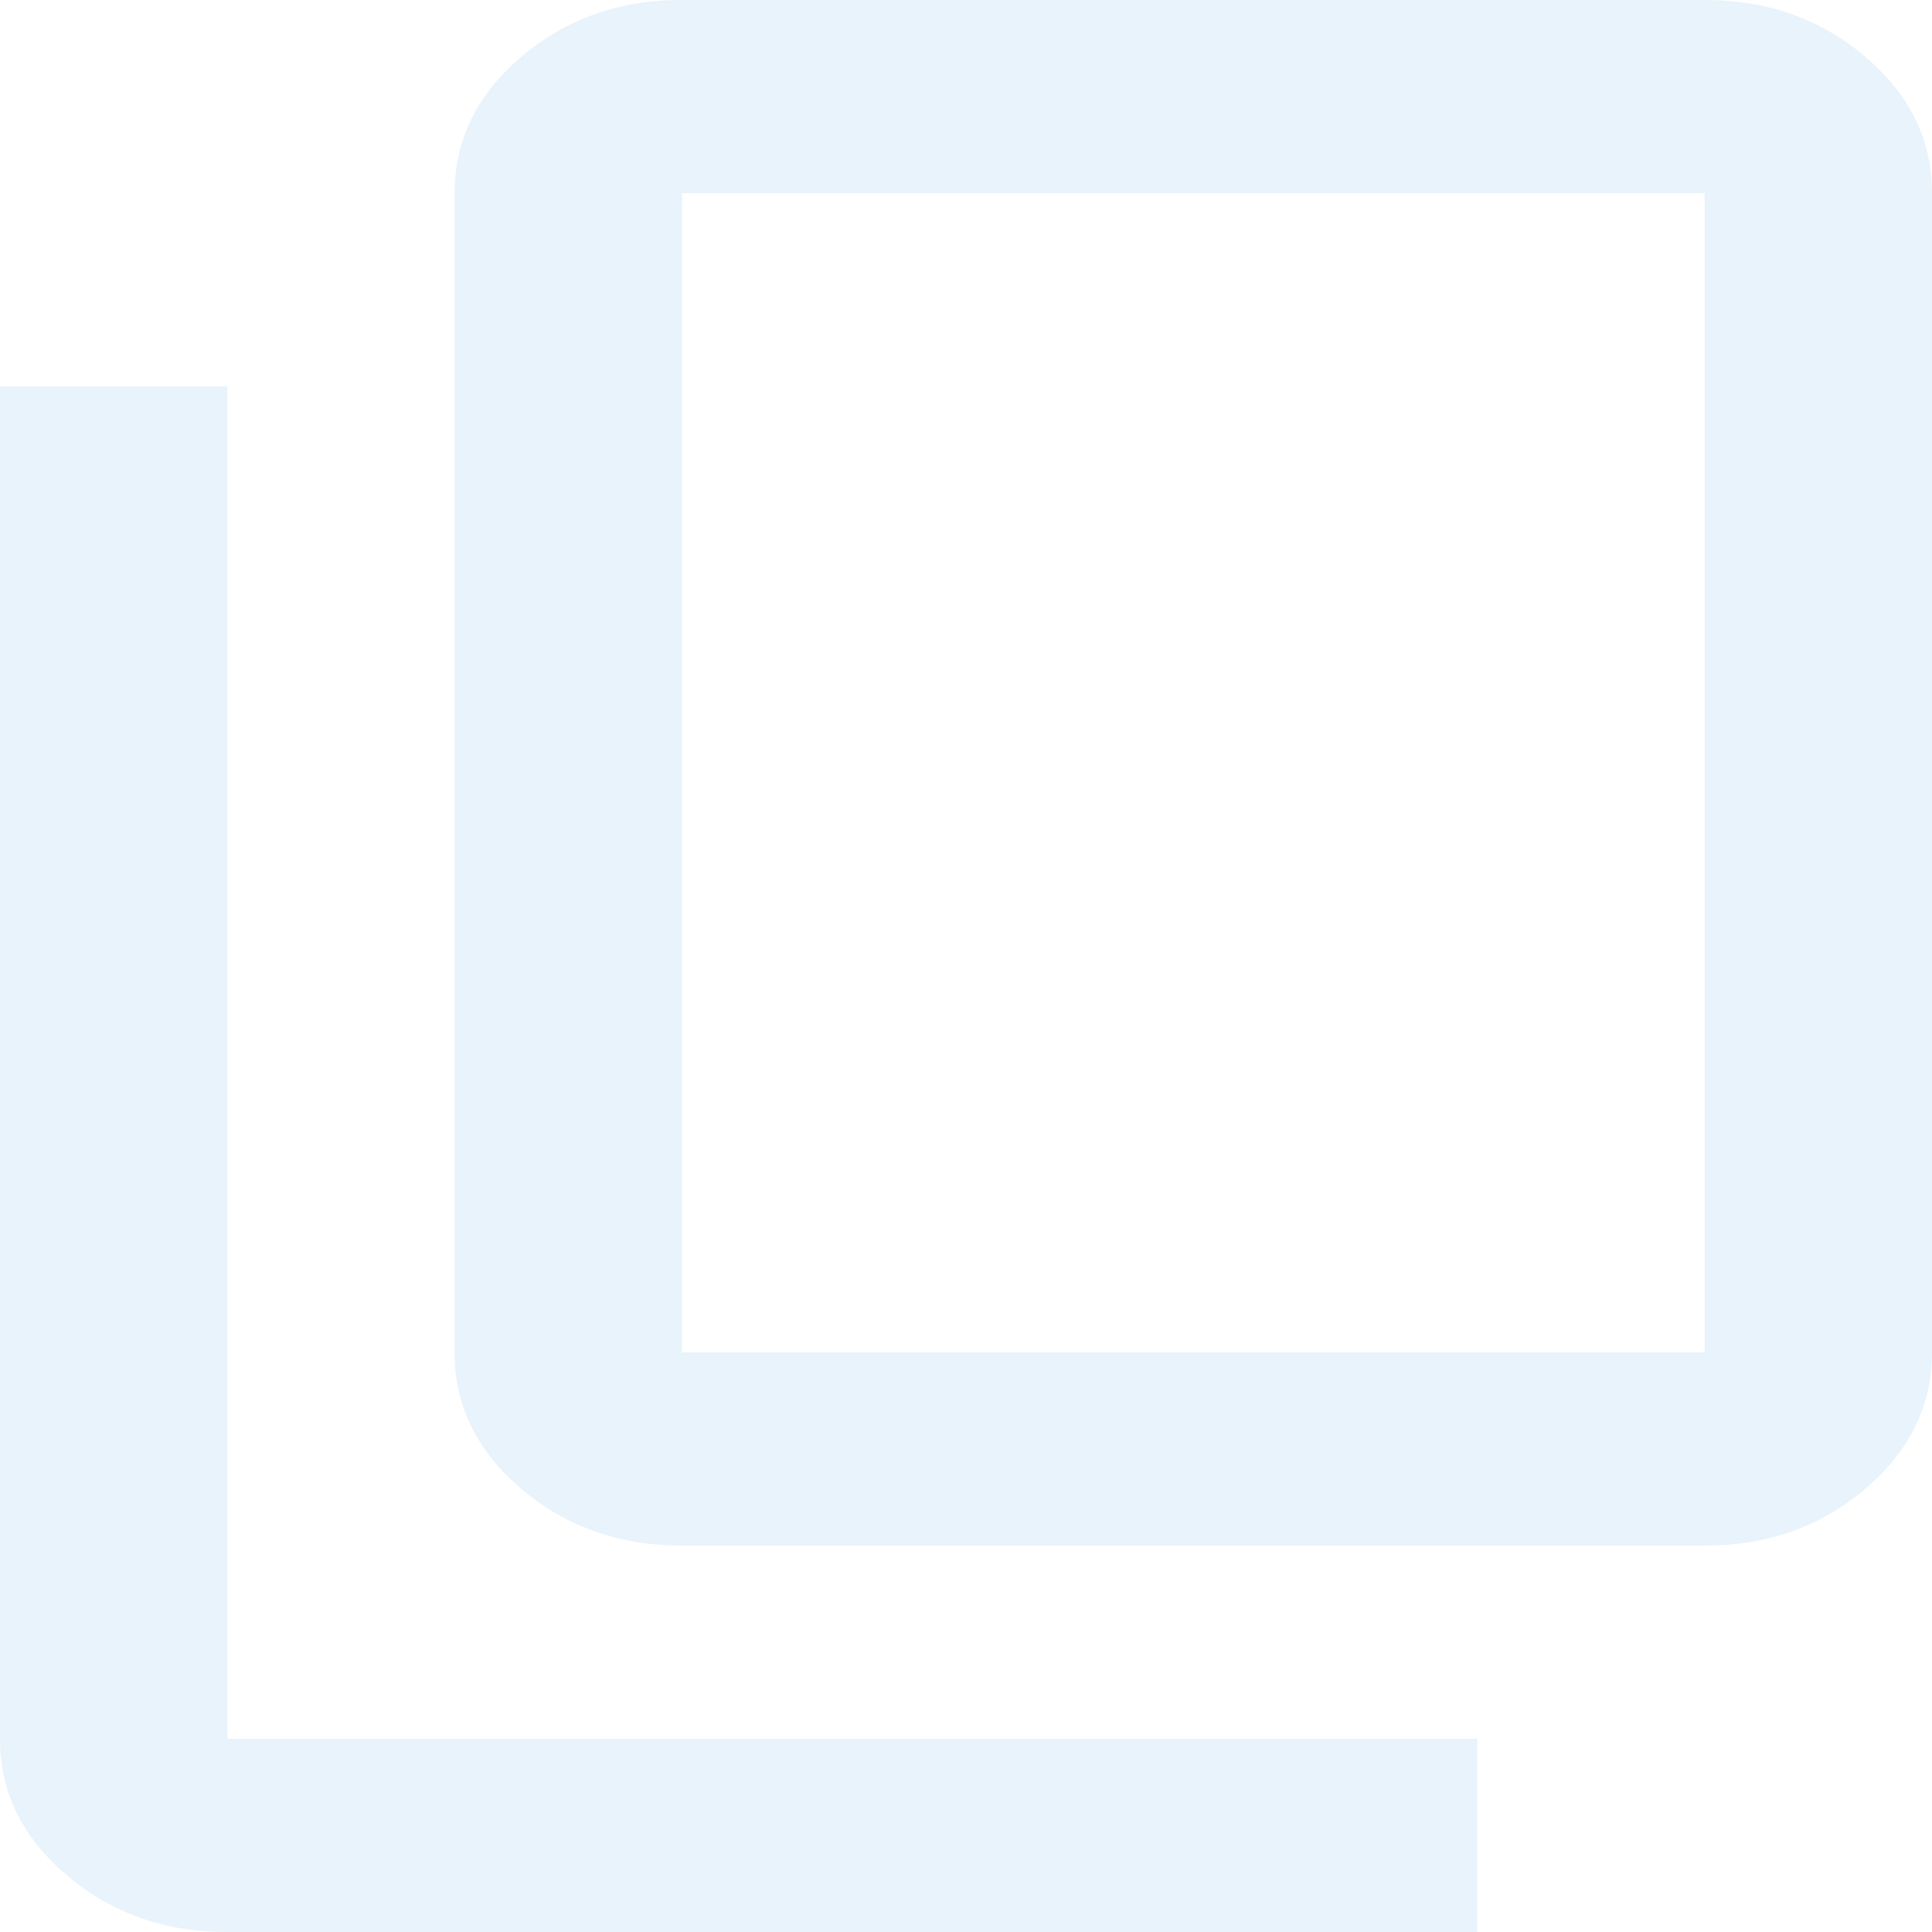
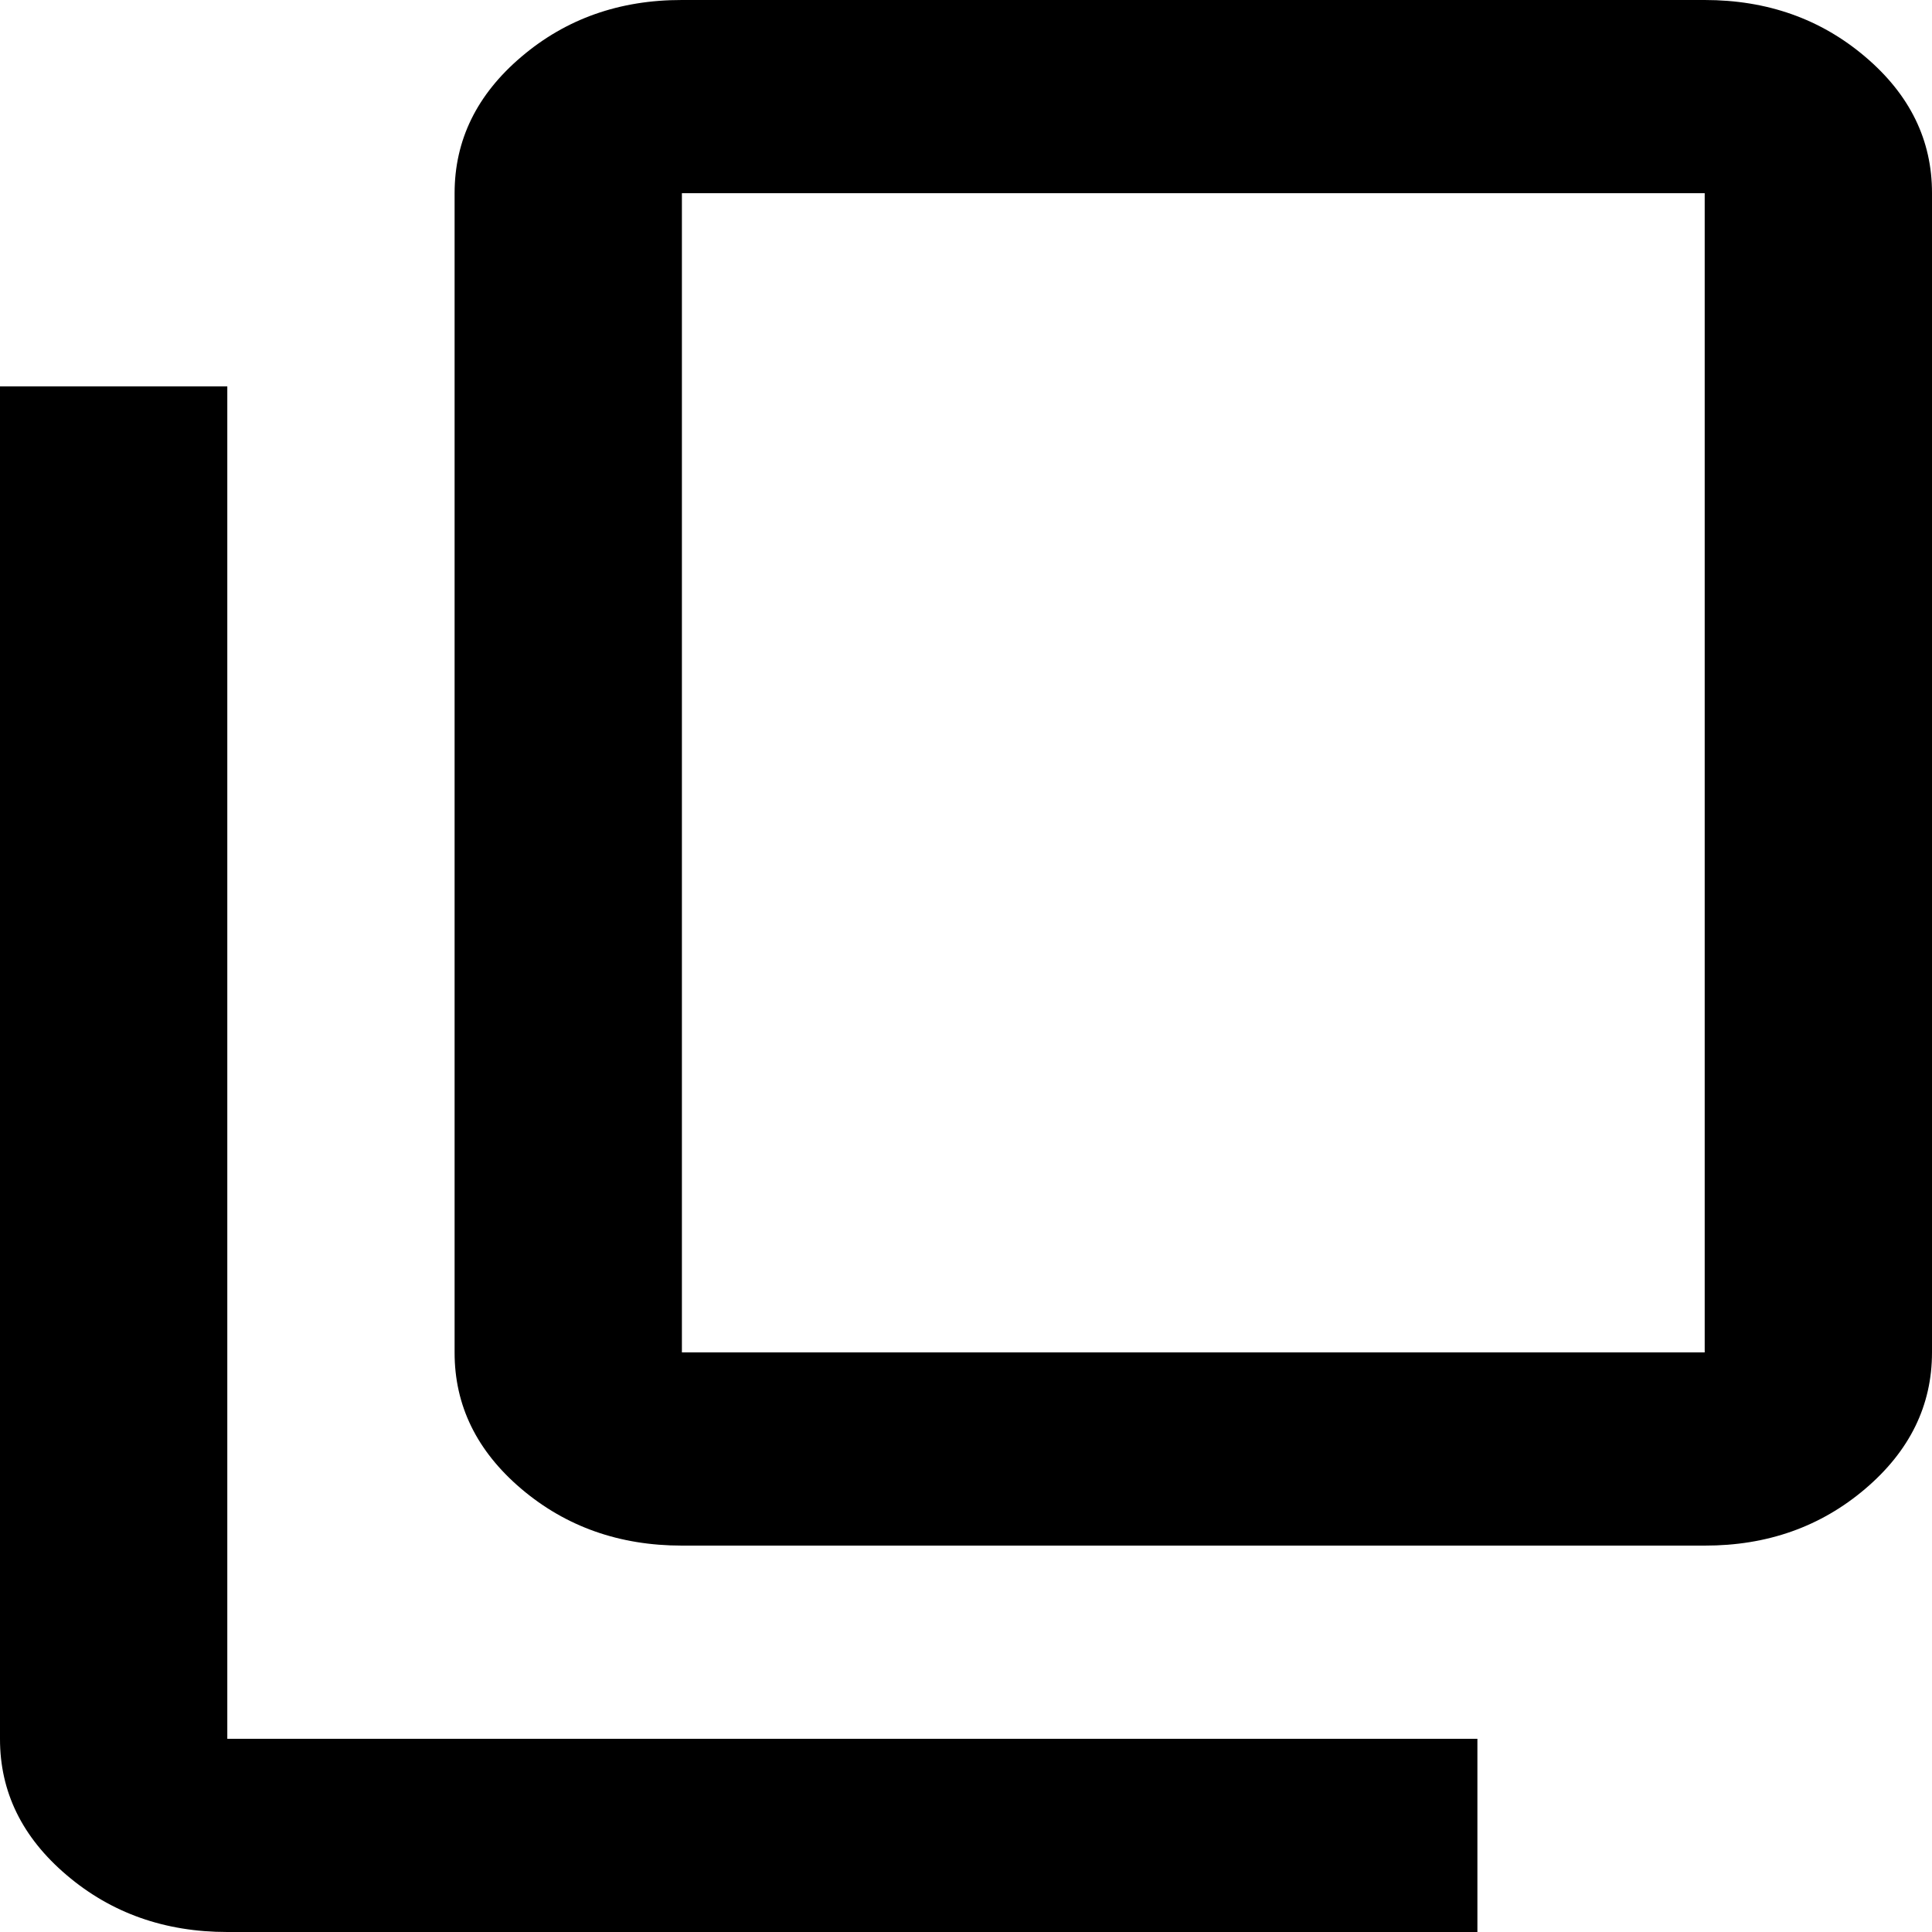
<svg xmlns="http://www.w3.org/2000/svg" width="20" height="20" viewBox="0 0 20 20" fill="none">
-   <path d="M2.353 20C1.706 20 1.152 19.804 0.691 19.412C0.229 19.02 -0.001 18.549 1.9974e-06 18V4H2.353V18H15.294V20H2.353ZM7.059 16C6.412 16 5.858 15.804 5.396 15.412C4.935 15.02 4.705 14.549 4.706 14V2C4.706 1.45 4.936 0.979 5.398 0.587C5.859 0.195 6.413 -0.001 7.059 1.69779e-06H17.647C18.294 1.69779e-06 18.848 0.196 19.309 0.588C19.771 0.98 20.001 1.451 20 2V14C20 14.55 19.769 15.021 19.308 15.413C18.847 15.805 18.293 16.001 17.647 16H7.059ZM7.059 14H17.647V2H7.059V14Z" fill="#E8F3FB" />
+   <path d="M2.353 20C1.706 20 1.152 19.804 0.691 19.412C0.229 19.02 -0.001 18.549 1.9974e-06 18V4H2.353V18H15.294V20H2.353ZM7.059 16C6.412 16 5.858 15.804 5.396 15.412C4.935 15.02 4.705 14.549 4.706 14V2C4.706 1.45 4.936 0.979 5.398 0.587C5.859 0.195 6.413 -0.001 7.059 1.69779e-06H17.647C18.294 1.69779e-06 18.848 0.196 19.309 0.588C19.771 0.98 20.001 1.451 20 2V14C20 14.55 19.769 15.021 19.308 15.413C18.847 15.805 18.293 16.001 17.647 16H7.059ZM7.059 14H17.647V2H7.059V14Z" fill="currentColor" />
</svg>
